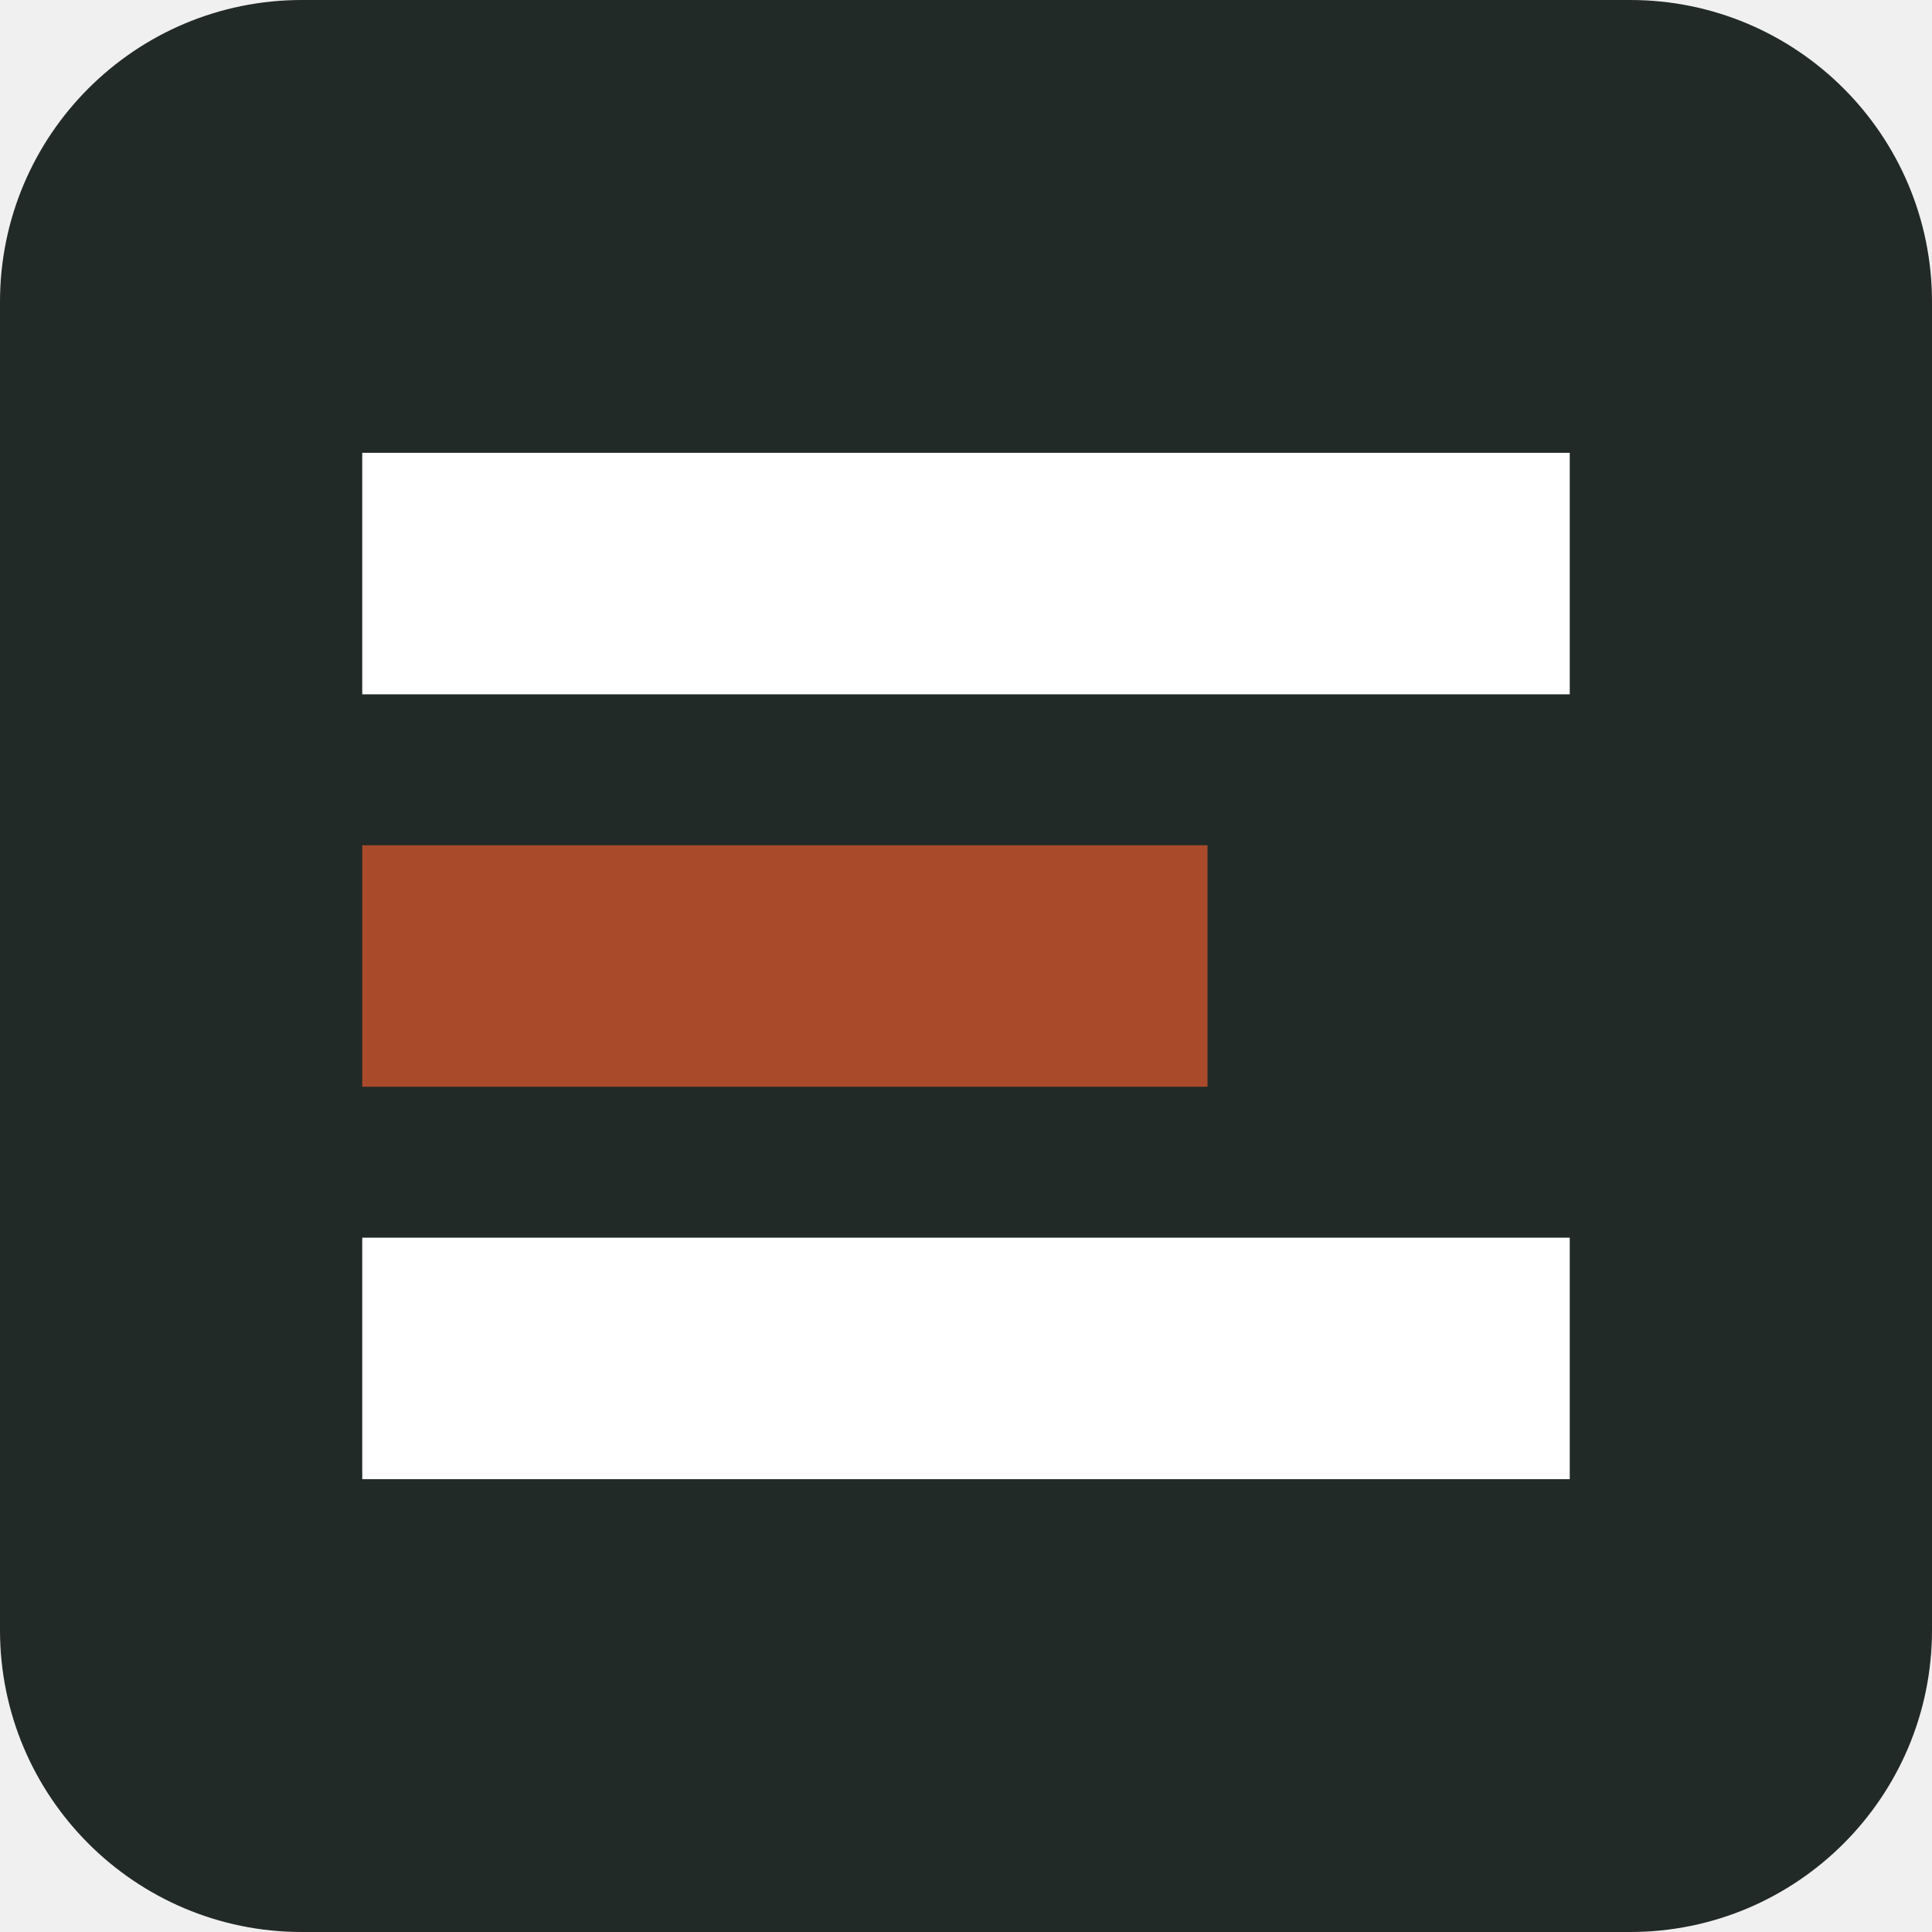
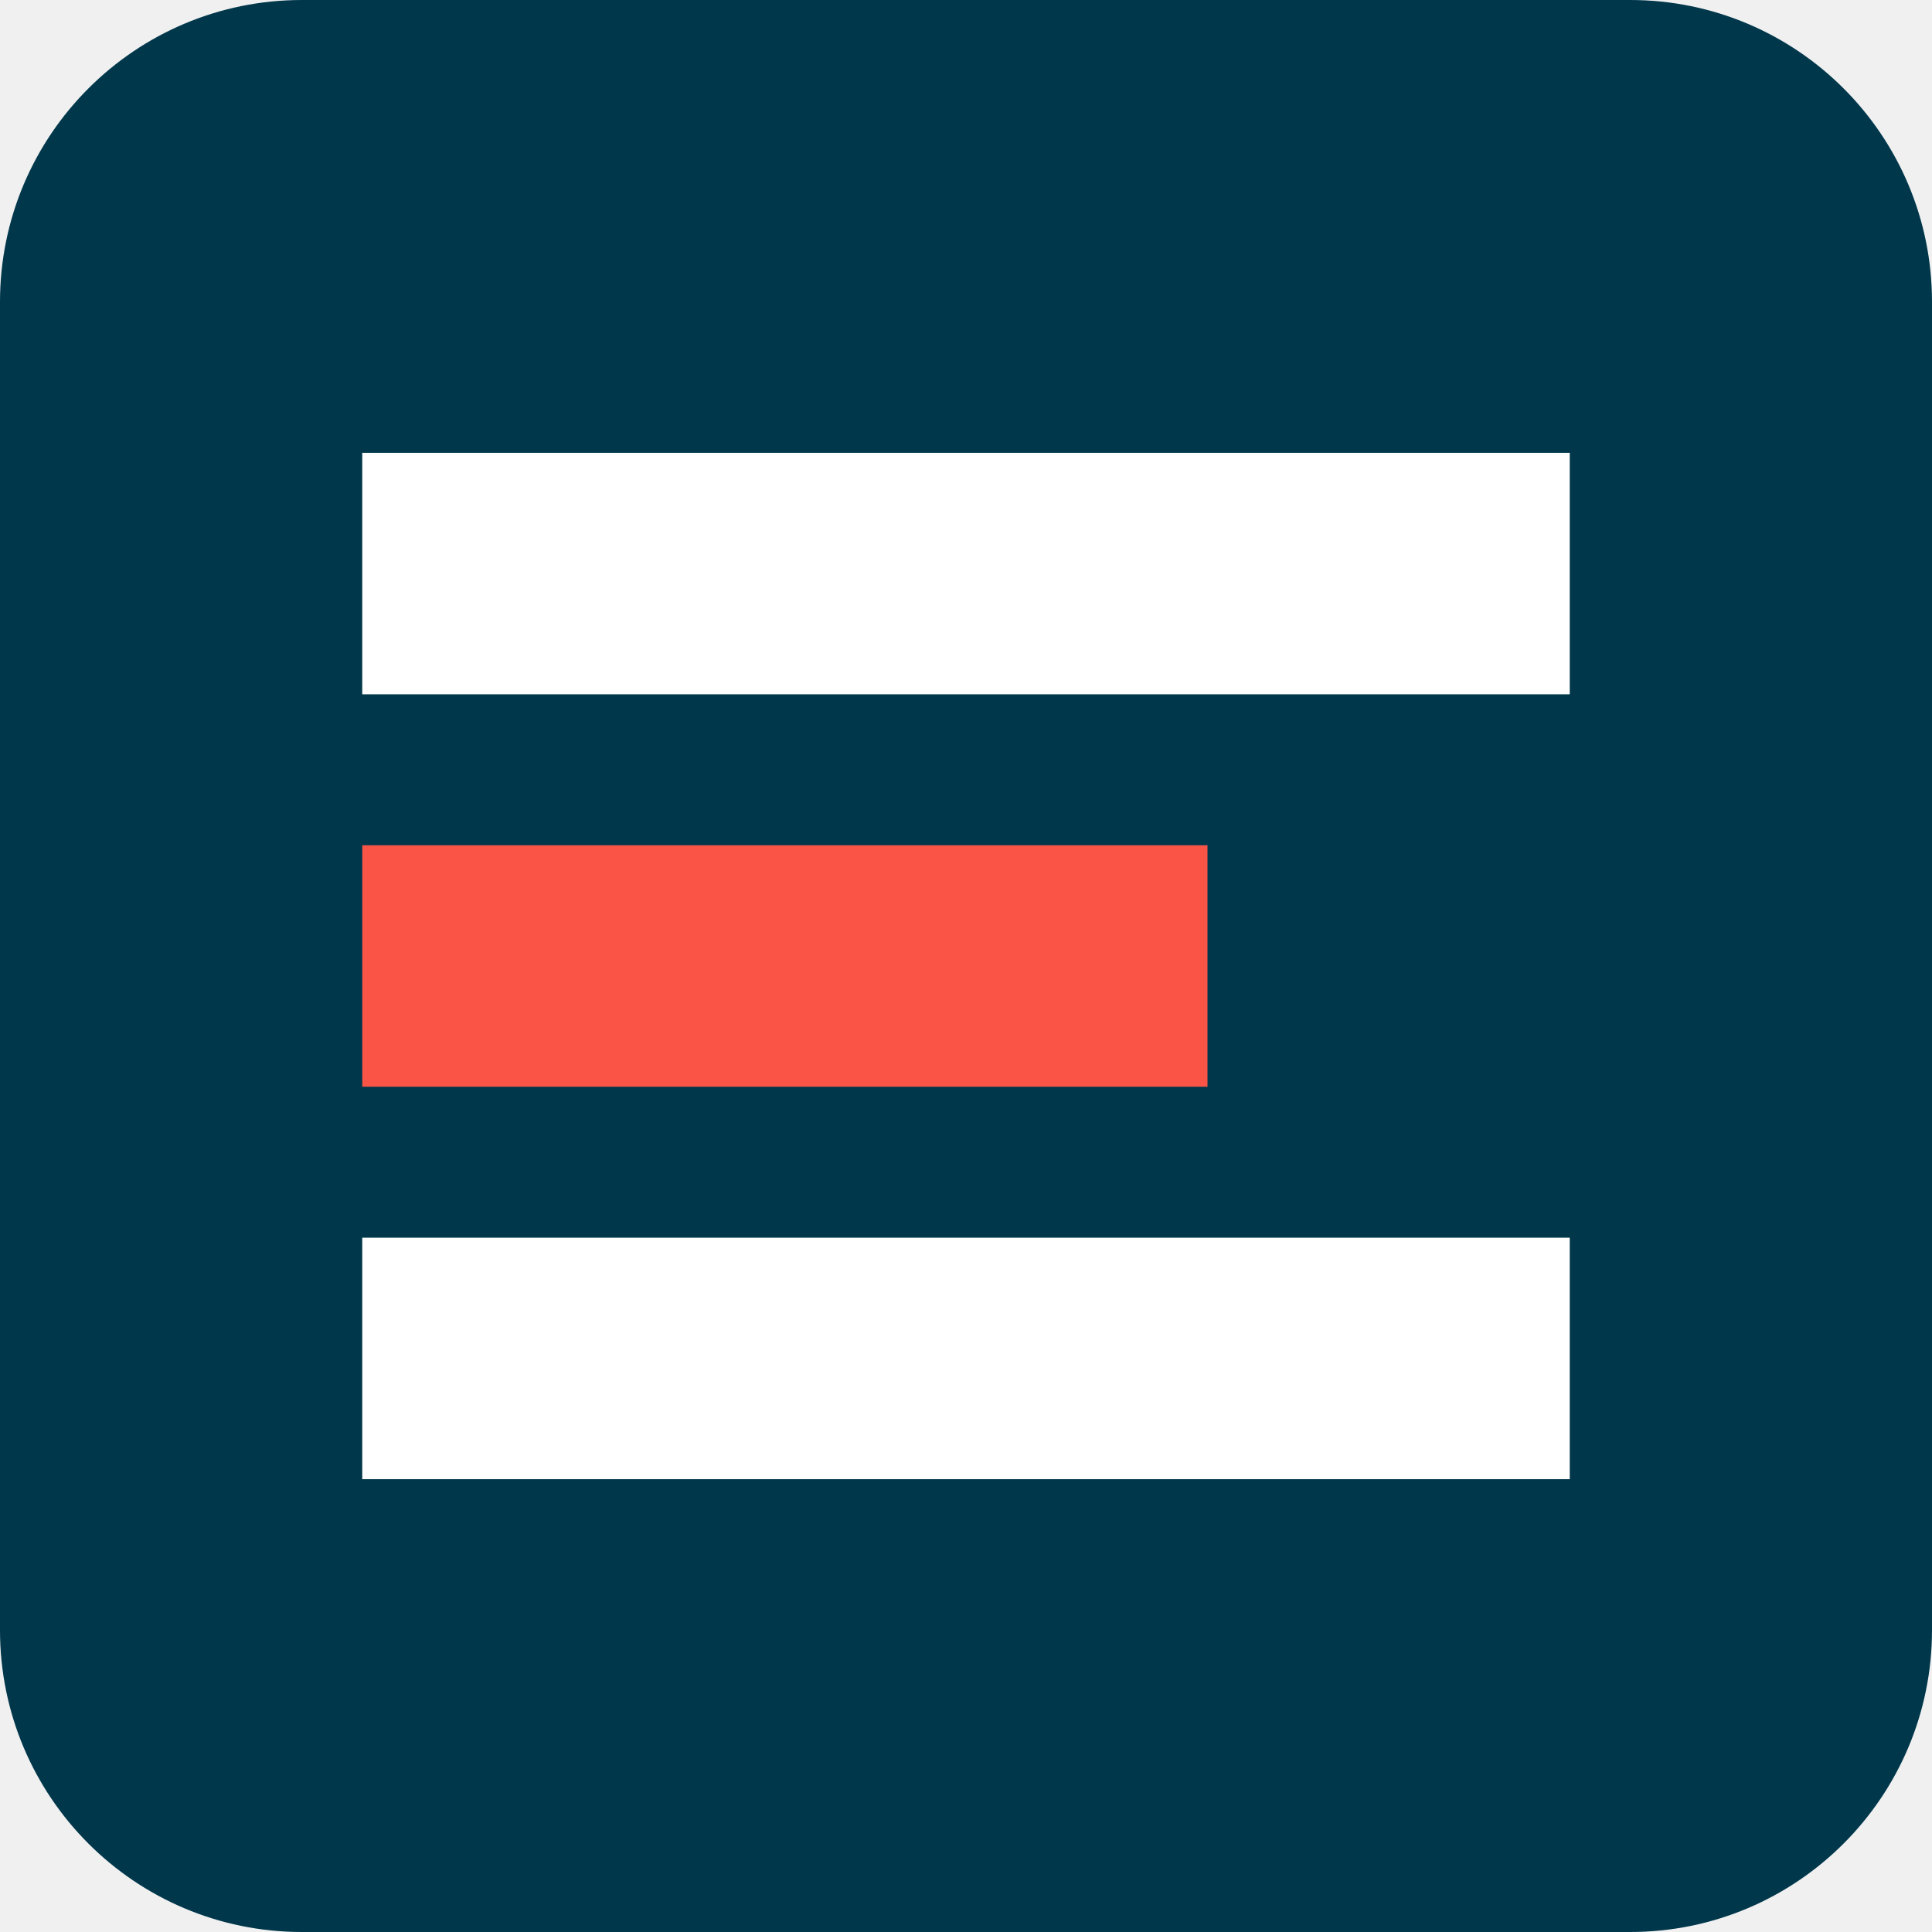
<svg xmlns="http://www.w3.org/2000/svg" viewBox="0 0 64 64">
-   <rect width="64" height="64" rx="10" fill="#222a27" />
+   <rect width="64" height="64" rx="10" fill="#00374b" />
  <rect x="12" y="15" width="40" height="8" fill="#ffffff" />
-   <rect x="12" y="28" width="28" height="8" fill="#a94b2b" />
+   <rect x="12" y="28" width="28" height="8" fill="#f95446" />
  <rect x="12" y="41" width="40" height="8" fill="#ffffff" />
</svg>
